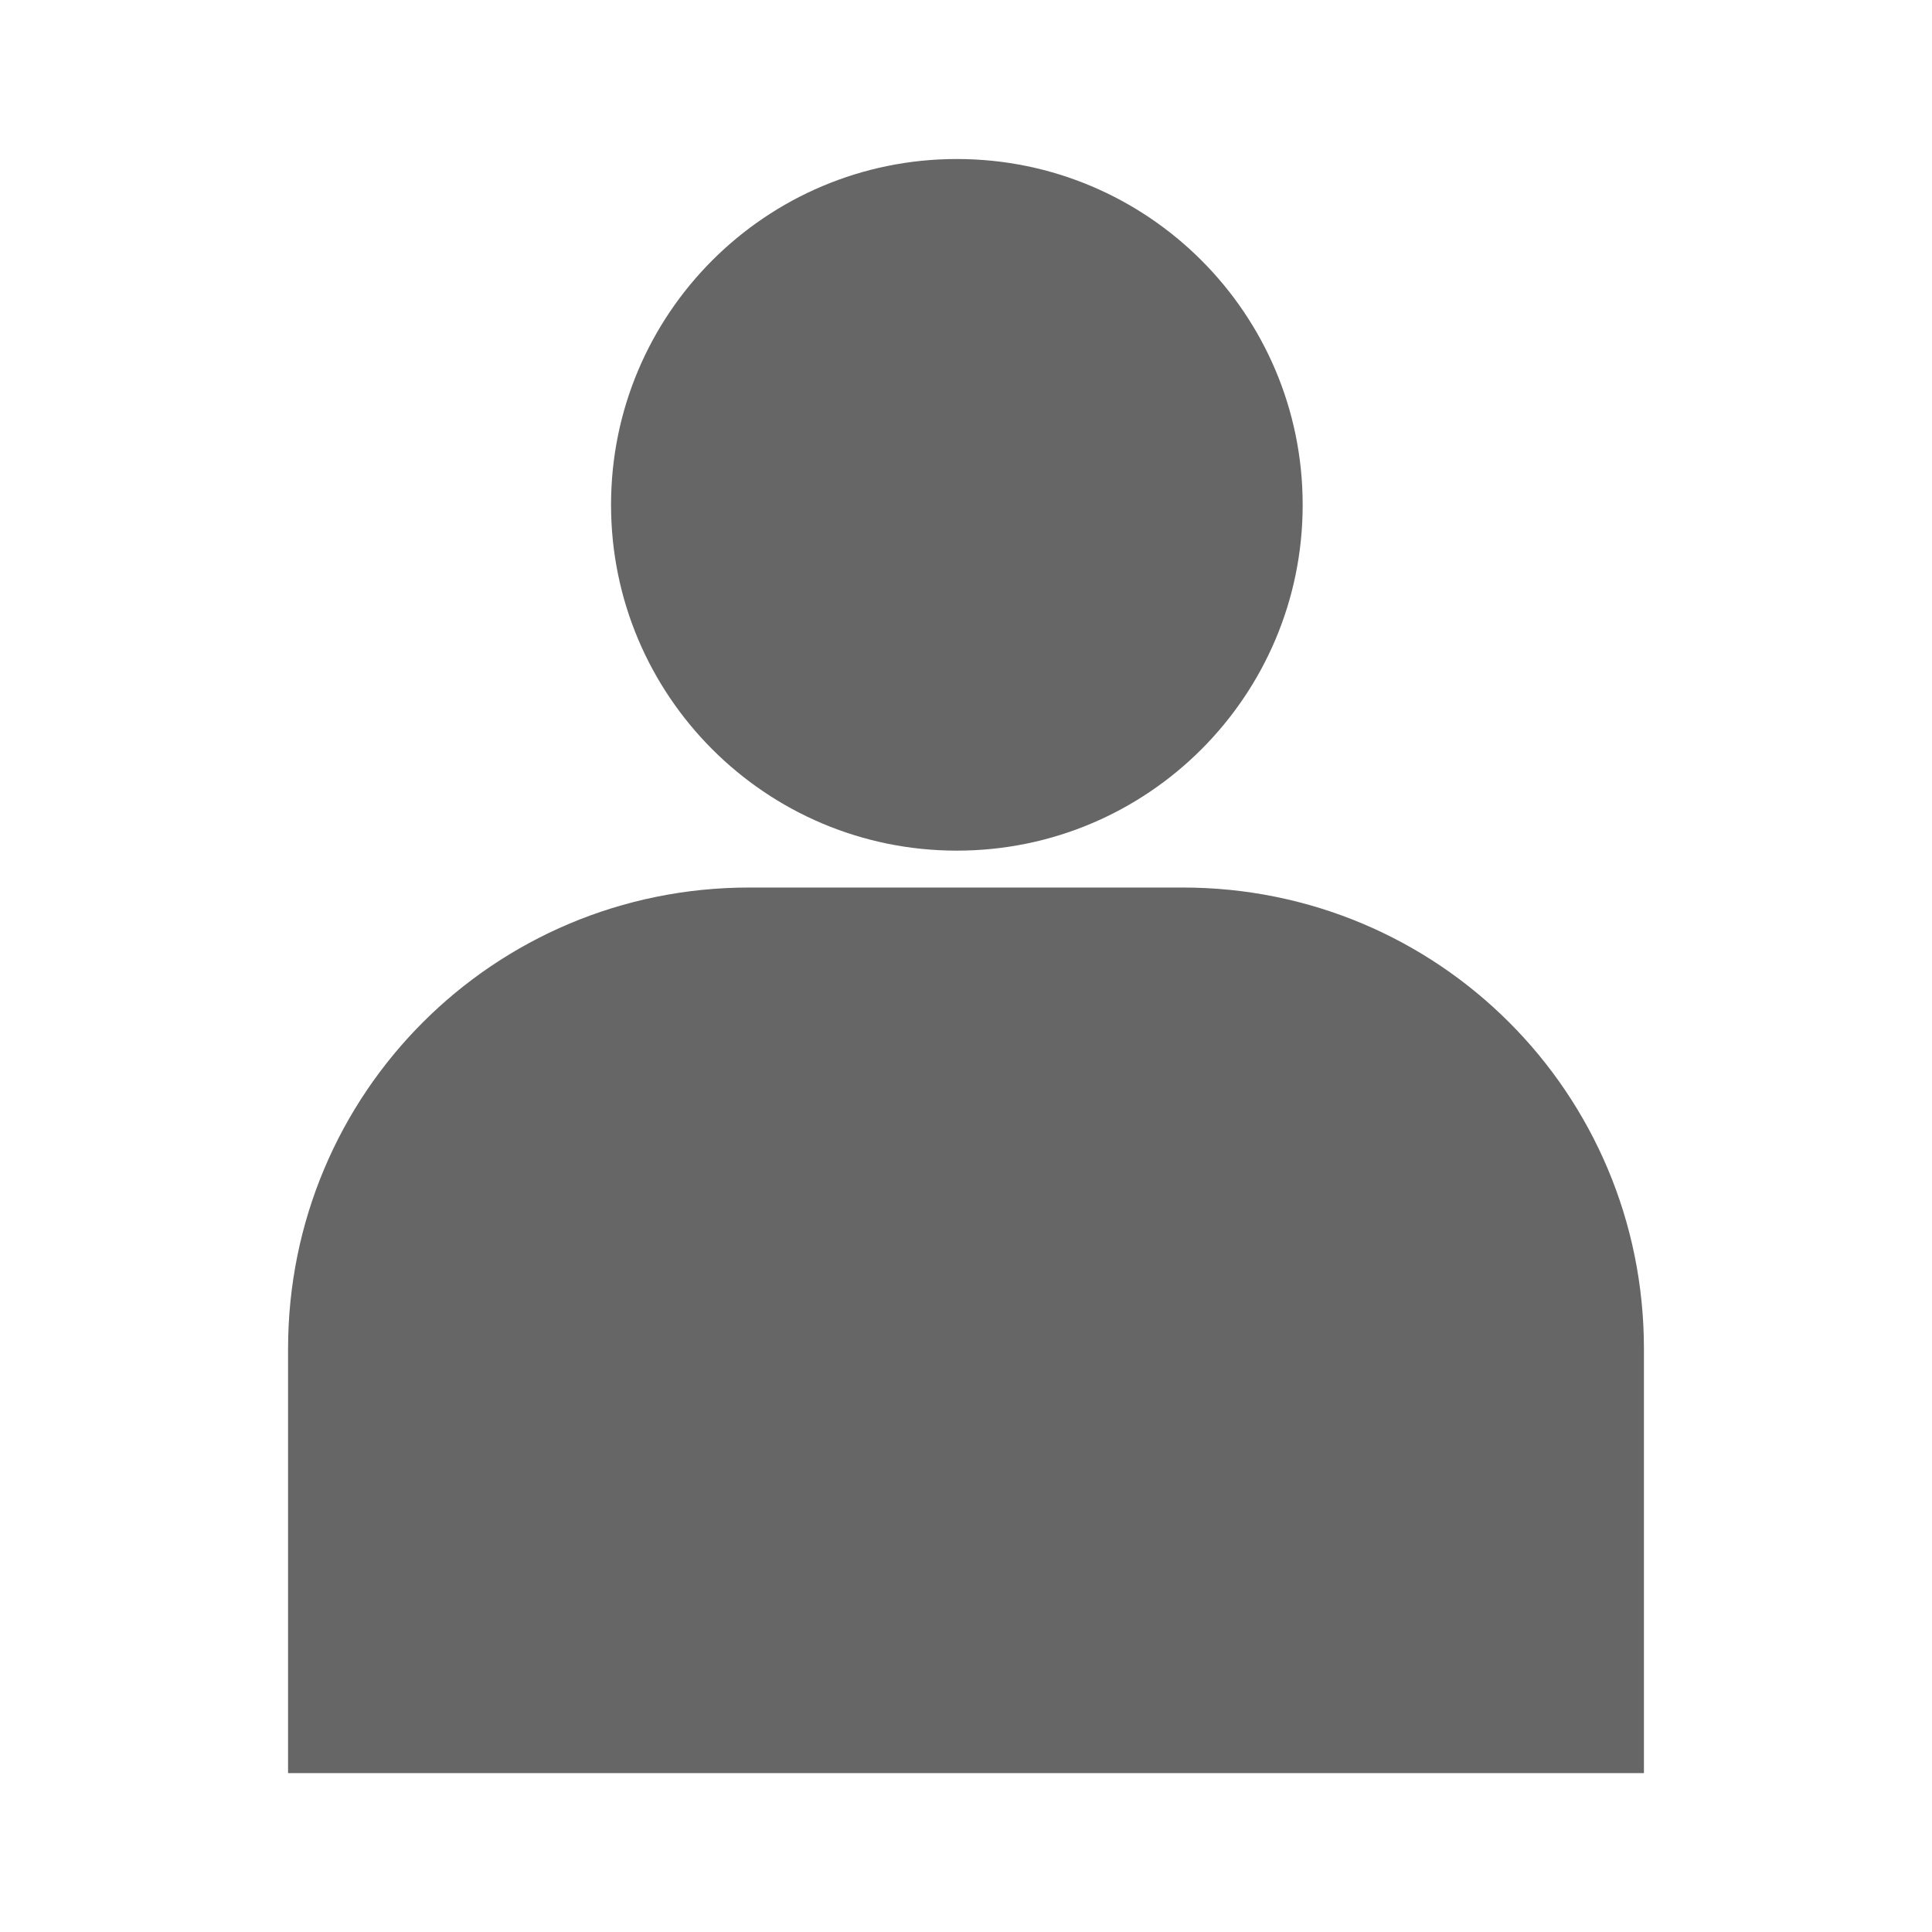
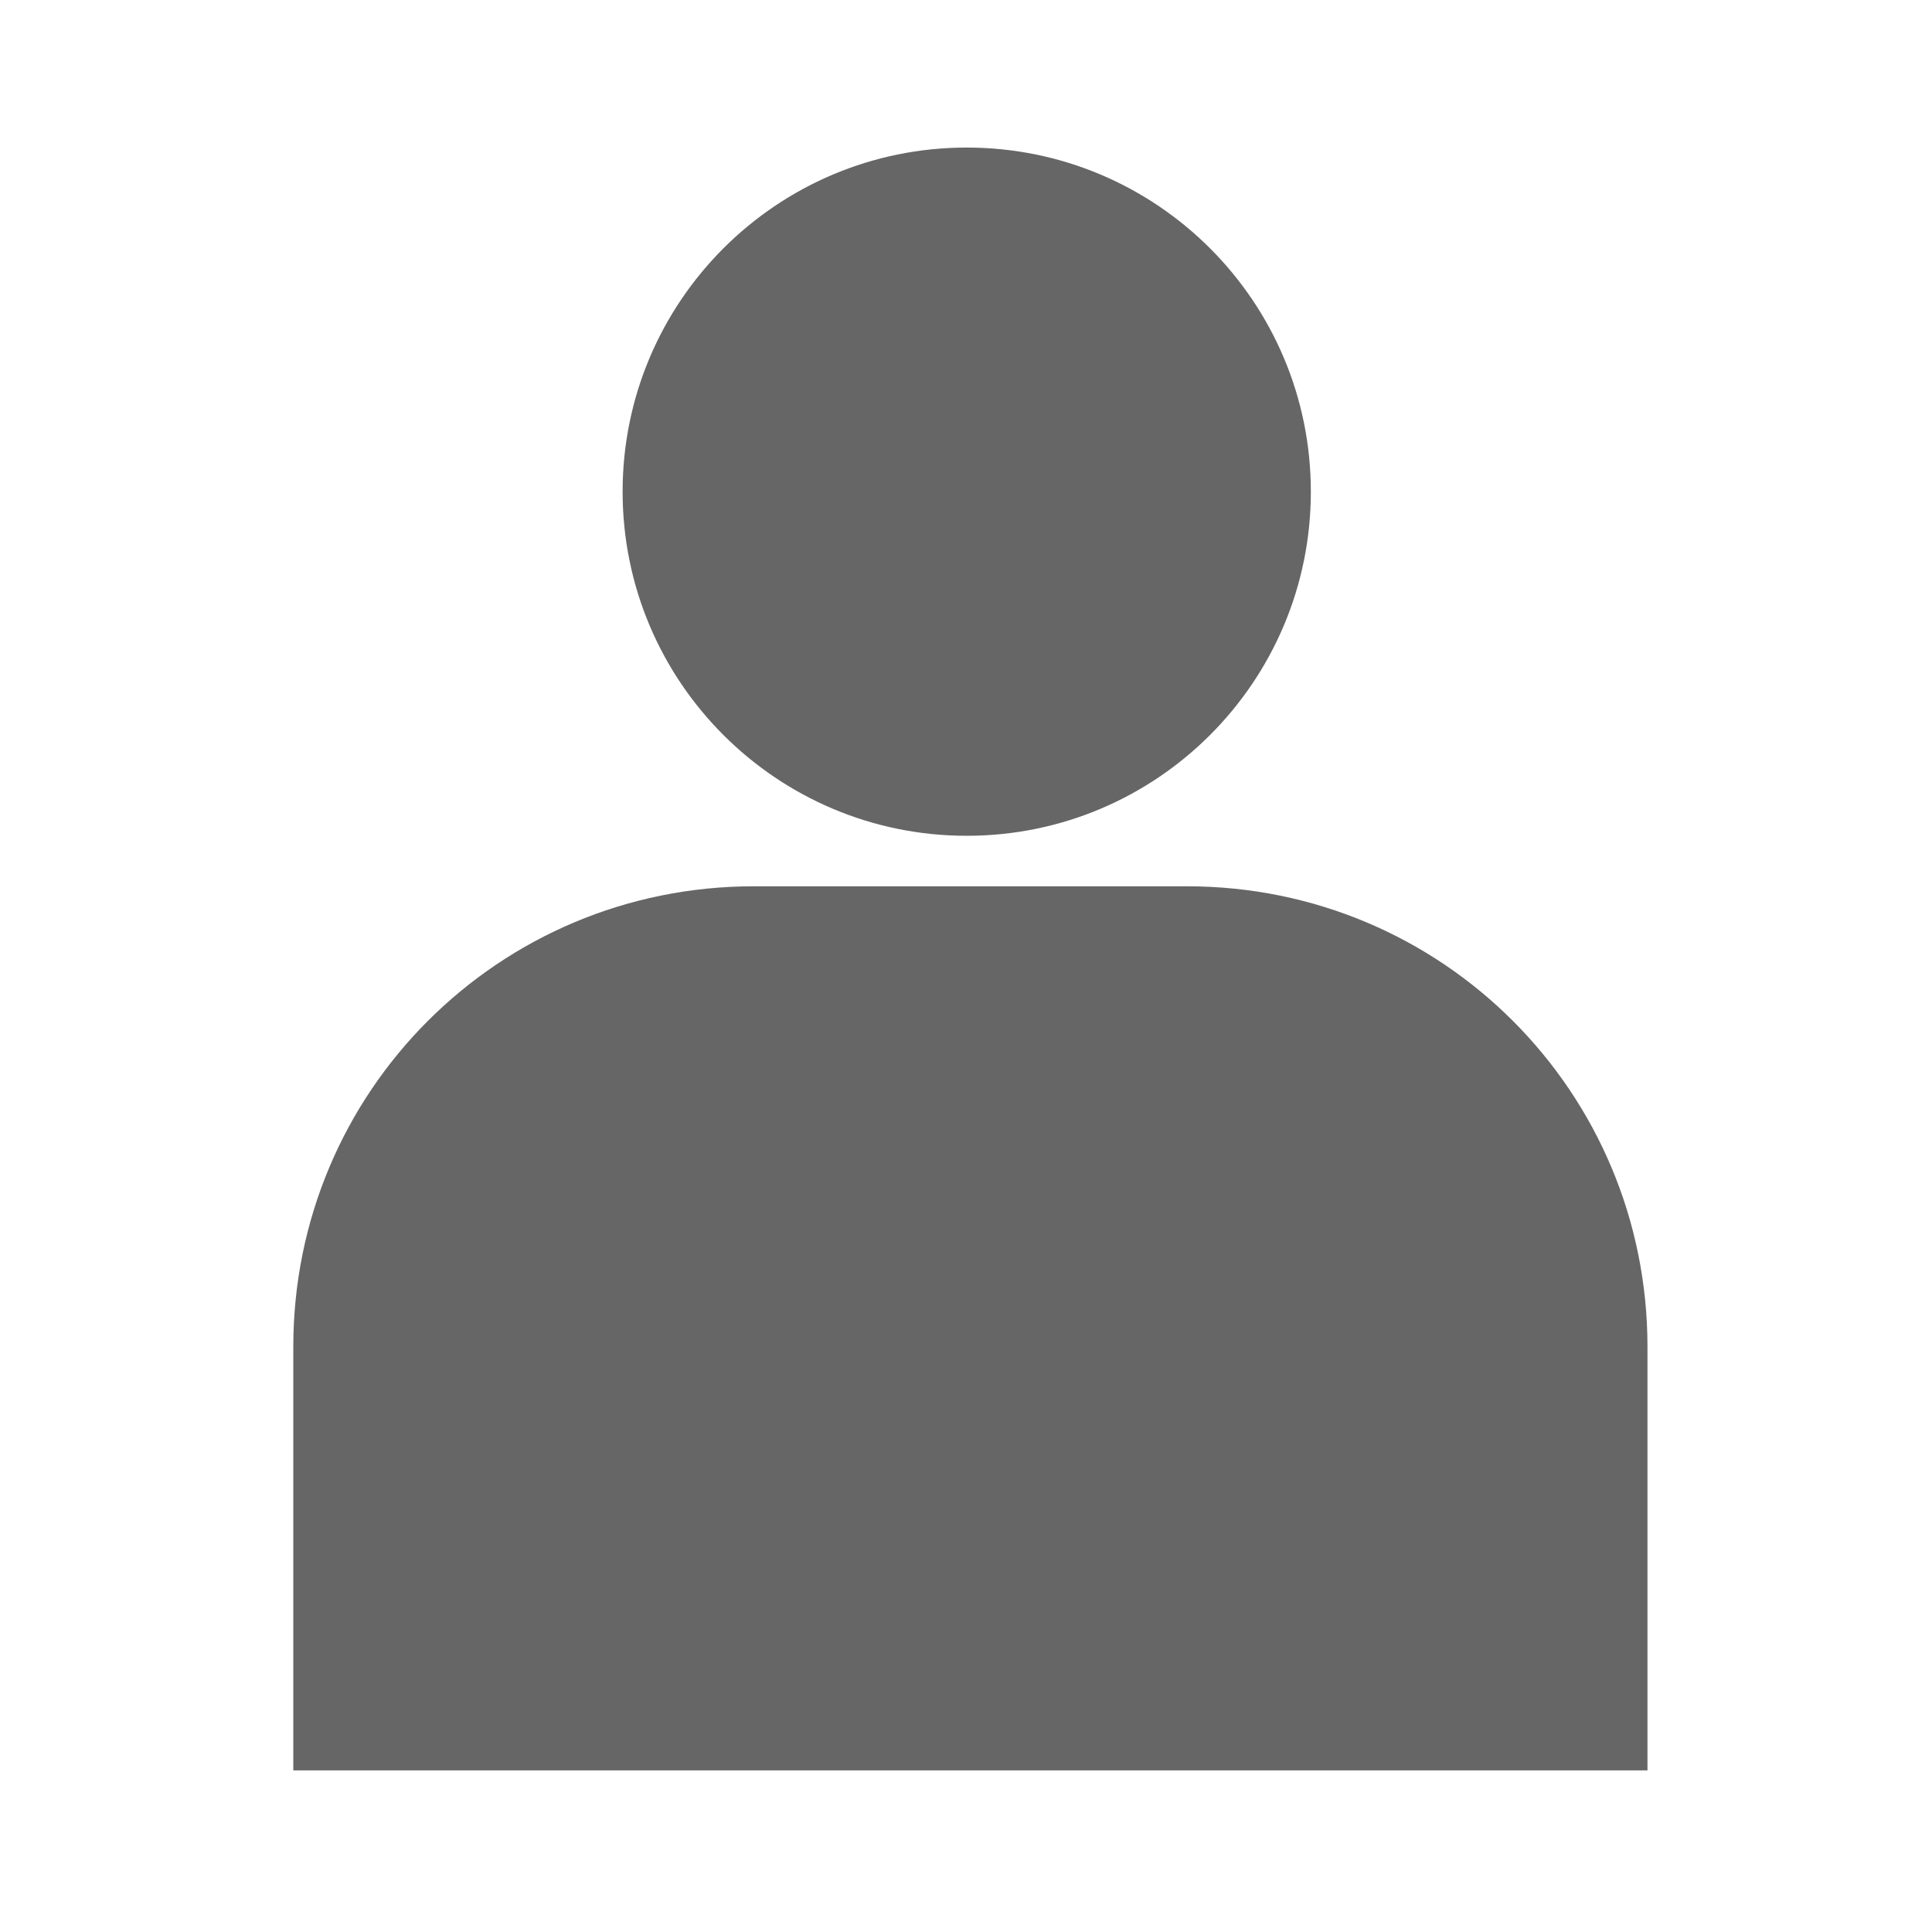
- <svg xmlns="http://www.w3.org/2000/svg" width="100" height="100" viewBox="0 0 26.458 26.458" version="1.1" id="svg1094">
-   <defs id="defs1088" />
-   <g id="layer1">
-     <g id="g914-8" transform="matrix(2.364345,0,0,2.364345,46.26138,-17.78217)">
-       <circle style="fill:#666666;stroke-width:0.886;stroke-linecap:round;stroke-linejoin:round" id="path905-9" cx="-14.024" cy="10.445" r="2.003" />
-       <path id="rect907-8" style="fill:#666666;stroke-width:3.349;stroke-linecap:round;stroke-linejoin:round" d="m -57.549,47.855 c -5.593,0 -10.096,4.504 -10.096,10.098 v 9.289 h 29.682 v -9.289 c 0,-5.593 -4.502,-10.098 -10.096,-10.098 z" transform="scale(0.2645833)" />
-     </g>
+ <svg xmlns="http://www.w3.org/2000/svg" width="100" height="100" version="1.1" viewBox="0 0 26.5 26.5">
+   <g transform="matrix(2.36 0 0 2.36 46.3 -17.8)" fill="#666" stroke-linecap="round" stroke-linejoin="round">
+     <circle cx="-14" cy="10.4" r="2" stroke-width=".886" />
+     <path transform="scale(.265)" d="m-57.5 47.9c-5.59 0-10.1 4.5-10.1 10.1v9.29h29.7v-9.29c0-5.59-4.5-10.1-10.1-10.1z" stroke-width="3.35" />
  </g>
</svg>
